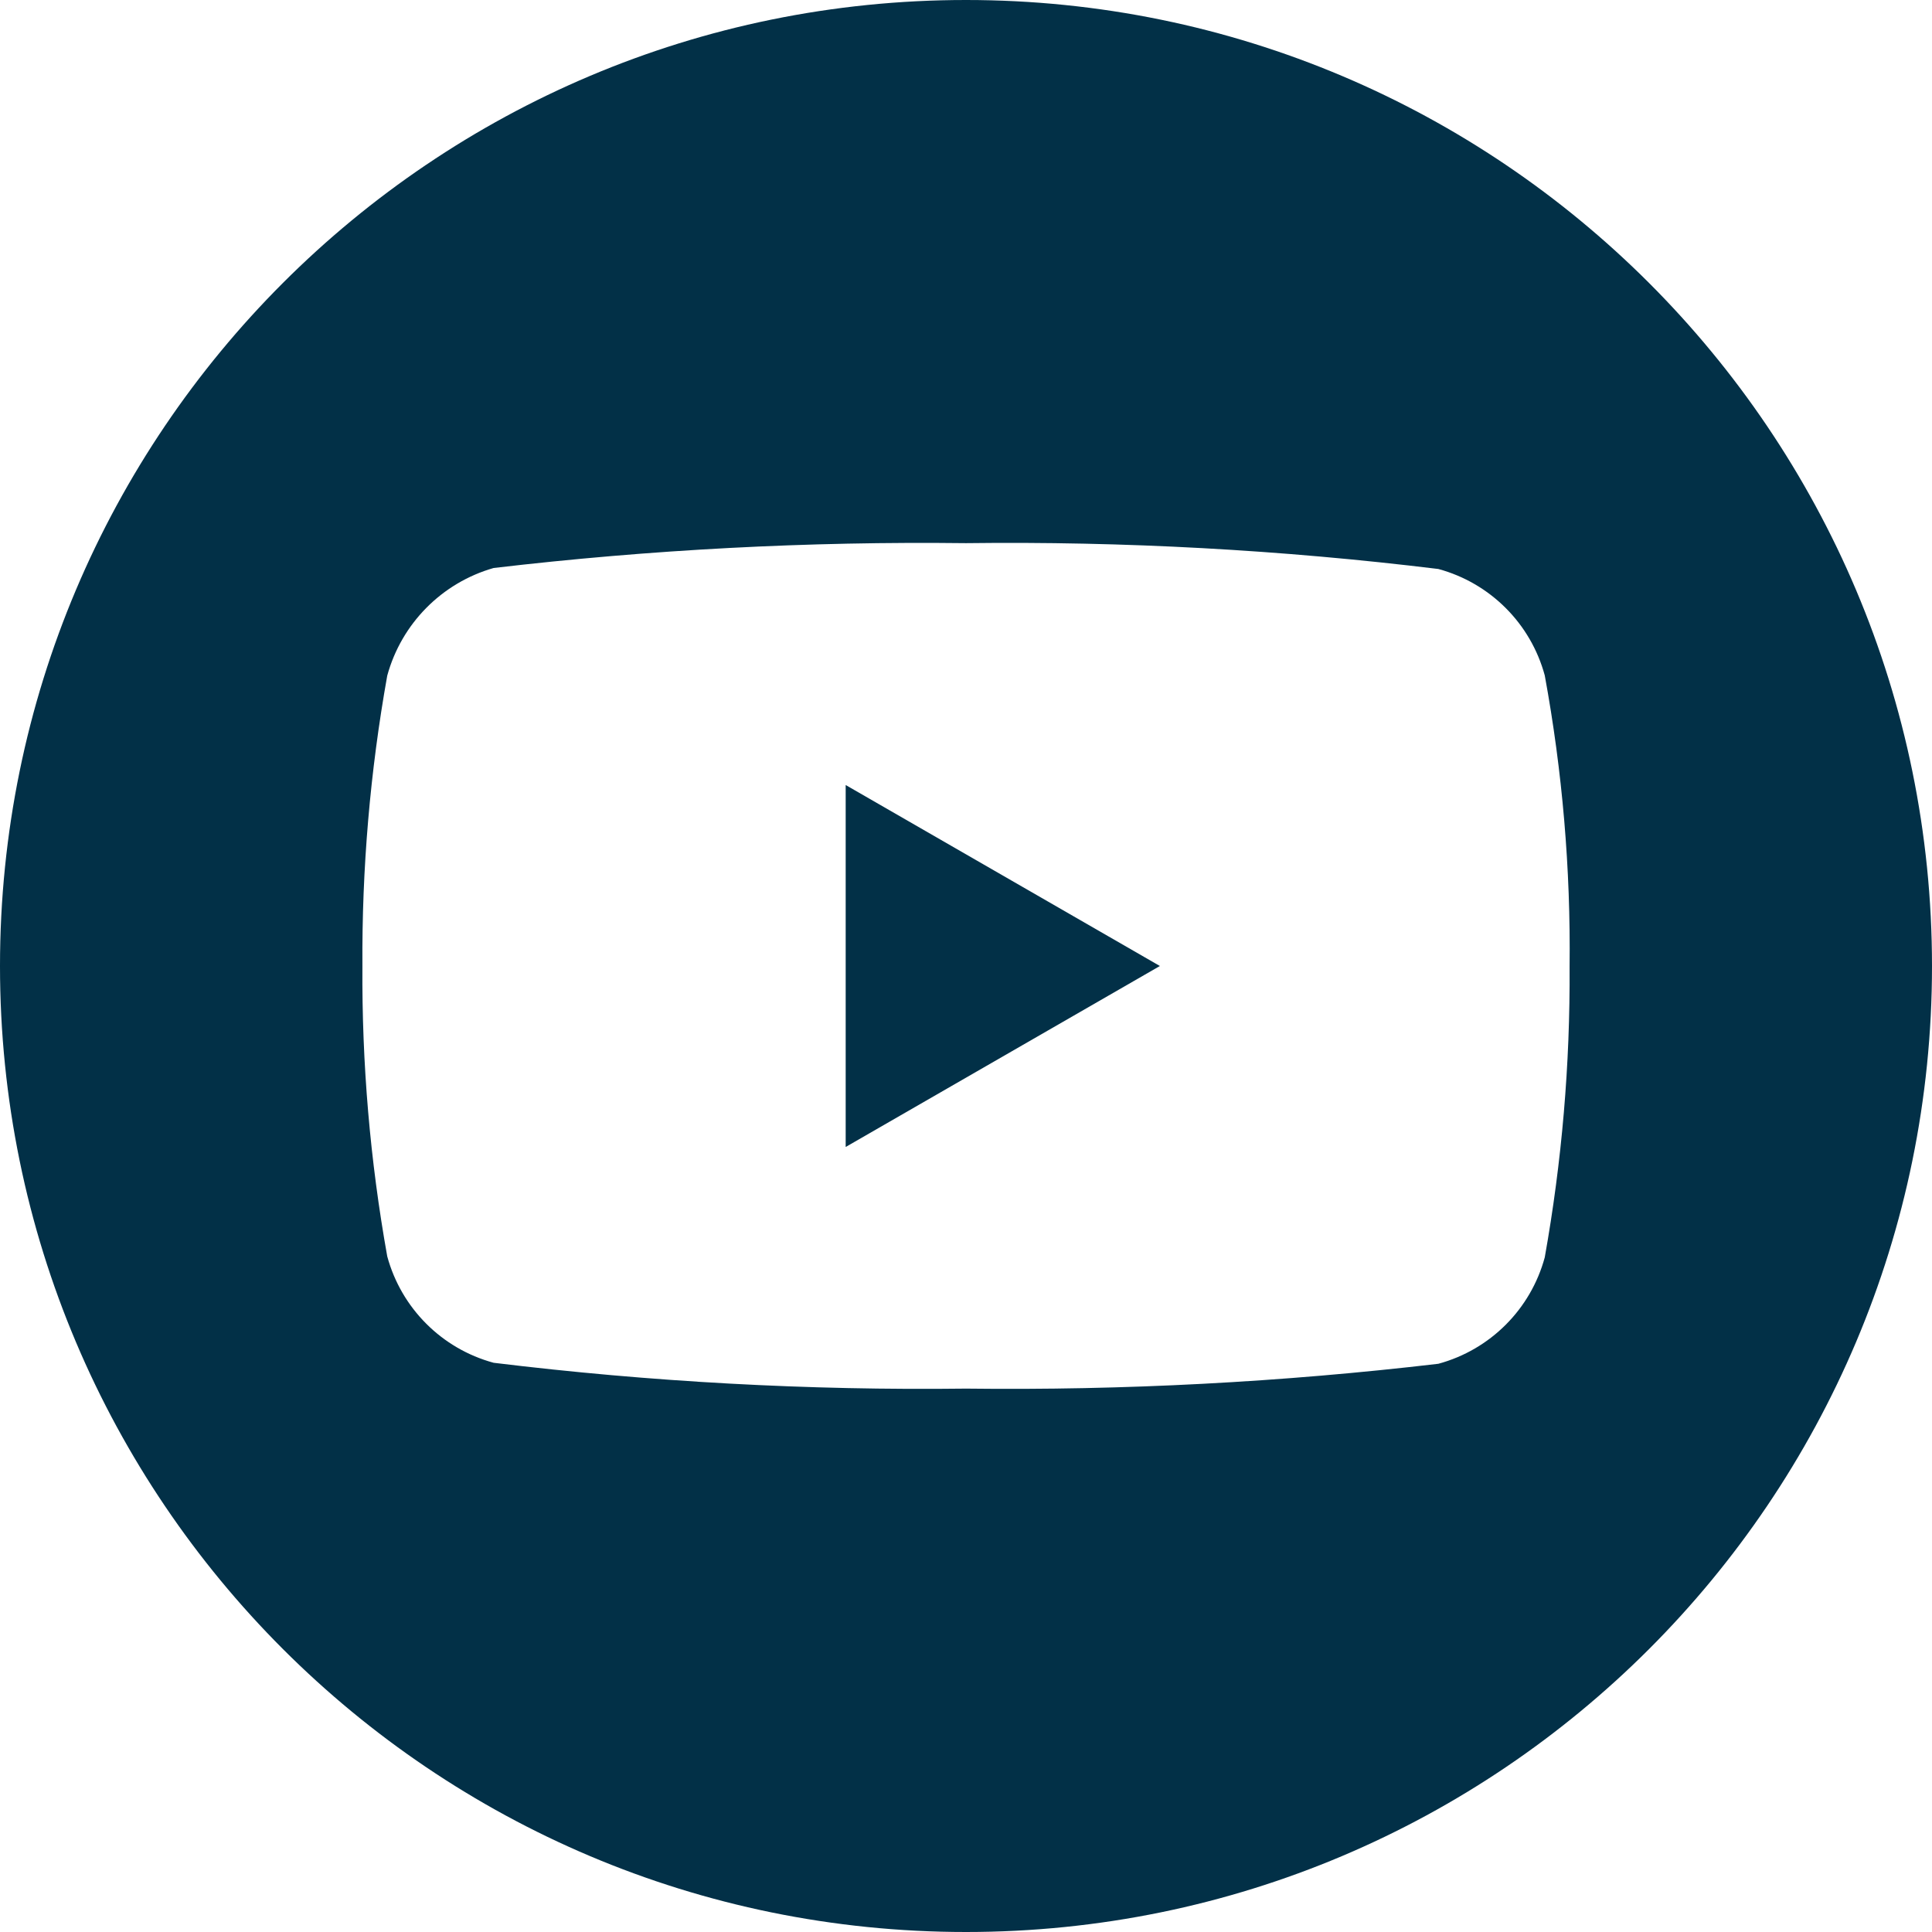
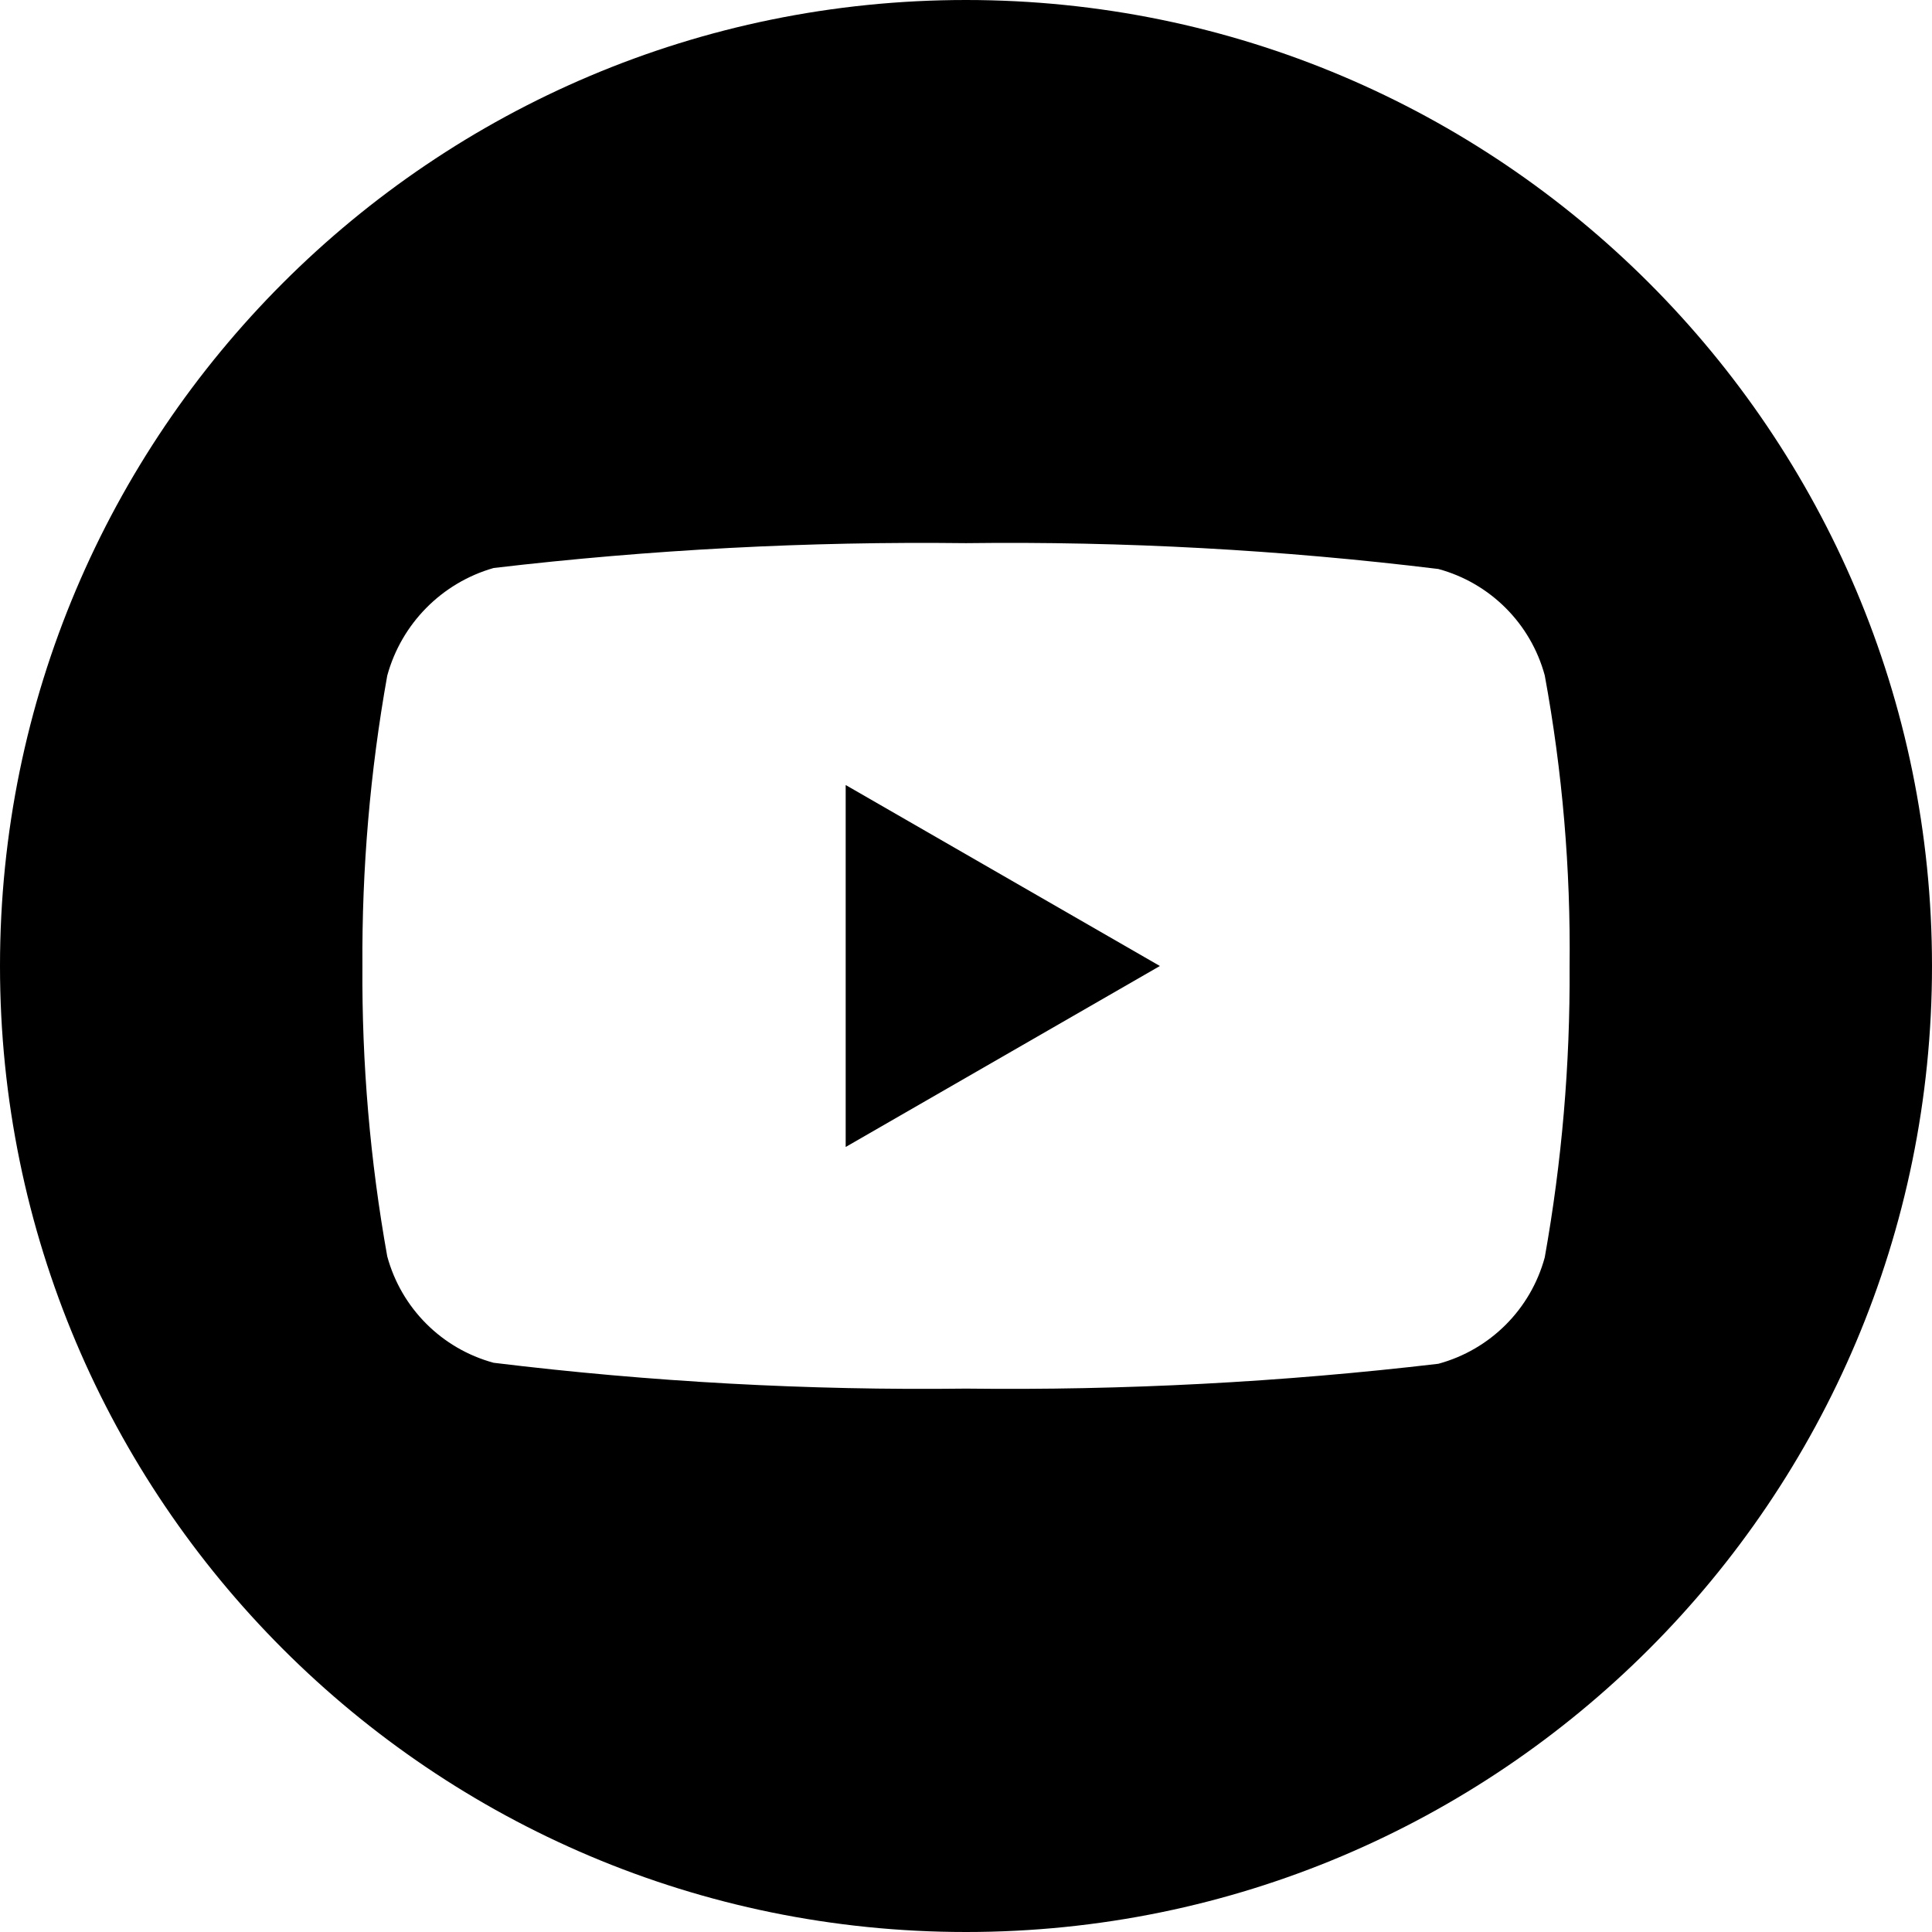
<svg xmlns="http://www.w3.org/2000/svg" id="youtube" width="25.13" height="25.13" viewBox="0 0 25.13 25.13">
-   <path id="Path_66670" data-name="Path 66670" d="M224.113,212.747l4.087-2.354-4.087-2.354Zm0,0" transform="translate(-213.113 -197.828)" fill="#023047" />
-   <path id="Path_66671" data-name="Path 66671" d="M12.565,0A12.565,12.565,0,1,0,25.13,12.565,12.566,12.566,0,0,0,12.565,0Zm7.851,12.578a20.738,20.738,0,0,1-.323,3.777,1.967,1.967,0,0,1-1.384,1.384,47.757,47.757,0,0,1-6.144.323,46.048,46.048,0,0,1-6.144-.336,1.968,1.968,0,0,1-1.384-1.384,20.647,20.647,0,0,1-.323-3.777,20.724,20.724,0,0,1,.323-3.777,2.007,2.007,0,0,1,1.384-1.4,47.757,47.757,0,0,1,6.144-.323,45.95,45.95,0,0,1,6.144.336,1.968,1.968,0,0,1,1.384,1.384,19.68,19.68,0,0,1,.323,3.79Zm0,0" fill="#023047" />
+   <path id="Path_66670" data-name="Path 66670" d="M224.113,212.747l4.087-2.354-4.087-2.354Zm0,0" transform="translate(-213.113 -197.828)" fill="current" />
+   <path id="Path_66671" data-name="Path 66671" d="M12.565,0A12.565,12.565,0,1,0,25.13,12.565,12.566,12.566,0,0,0,12.565,0Zm7.851,12.578a20.738,20.738,0,0,1-.323,3.777,1.967,1.967,0,0,1-1.384,1.384,47.757,47.757,0,0,1-6.144.323,46.048,46.048,0,0,1-6.144-.336,1.968,1.968,0,0,1-1.384-1.384,20.647,20.647,0,0,1-.323-3.777,20.724,20.724,0,0,1,.323-3.777,2.007,2.007,0,0,1,1.384-1.4,47.757,47.757,0,0,1,6.144-.323,45.95,45.95,0,0,1,6.144.336,1.968,1.968,0,0,1,1.384,1.384,19.68,19.68,0,0,1,.323,3.79Zm0,0" fill="current" />
</svg>
